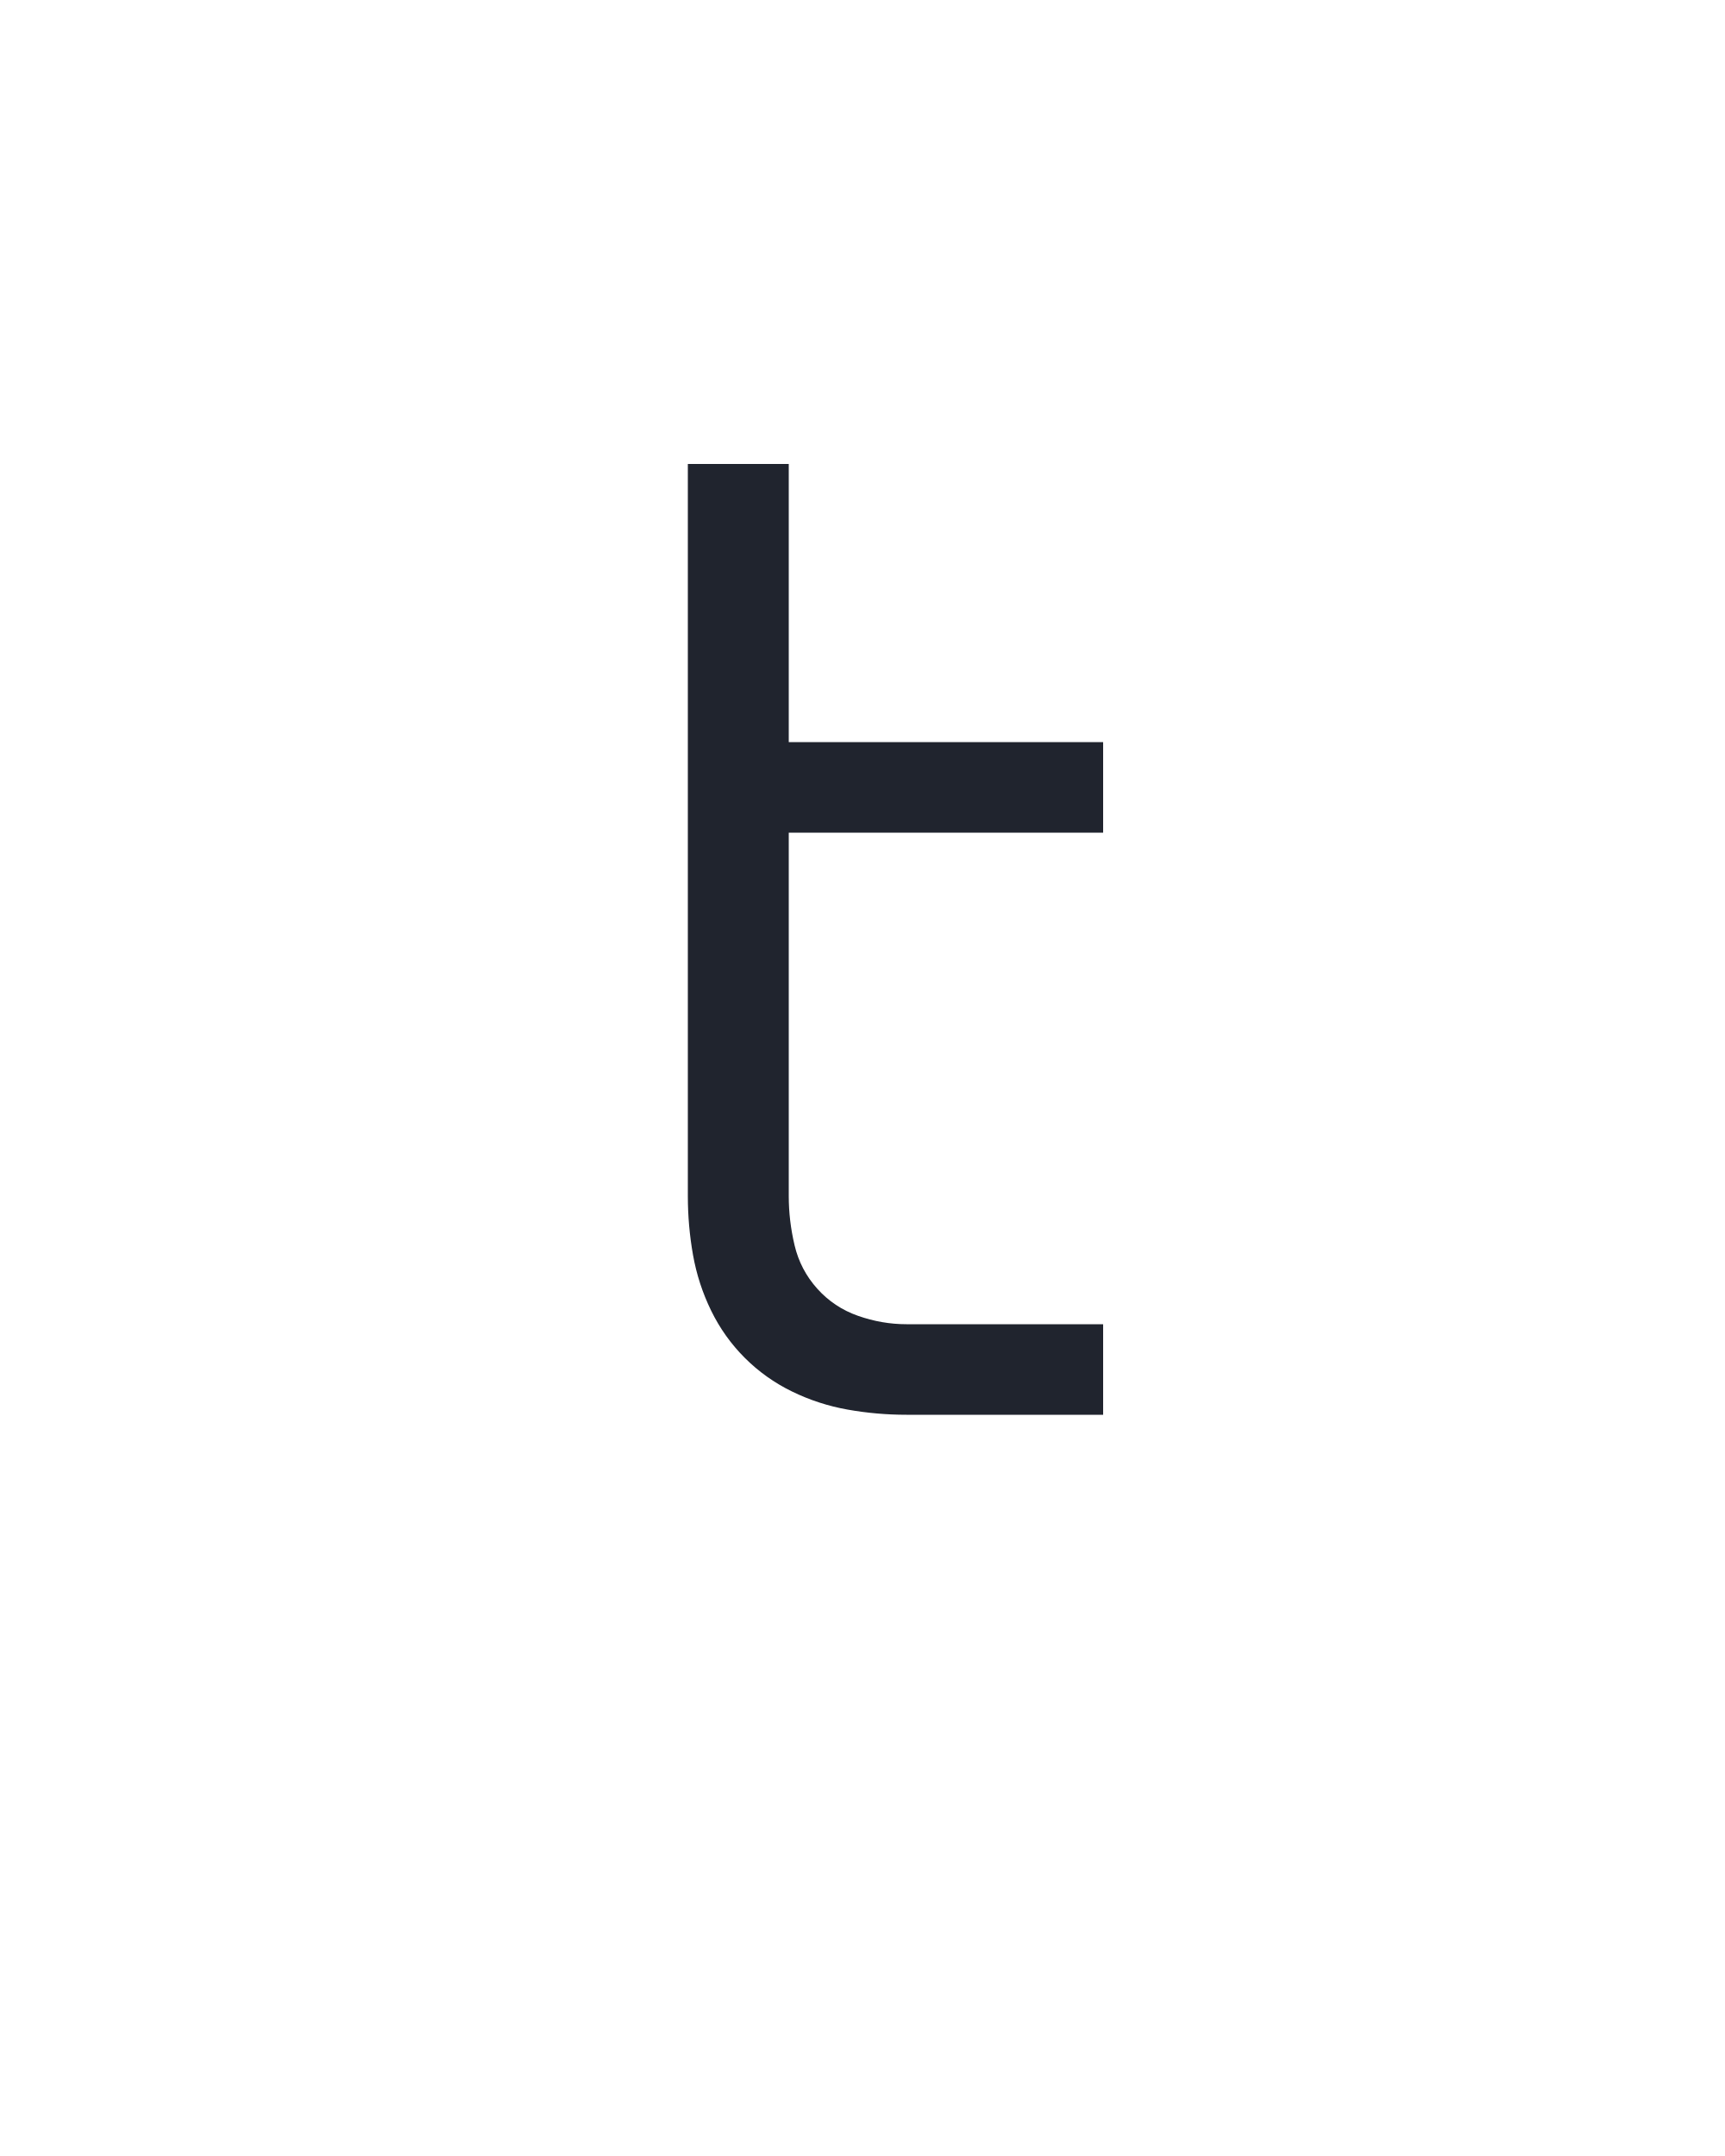
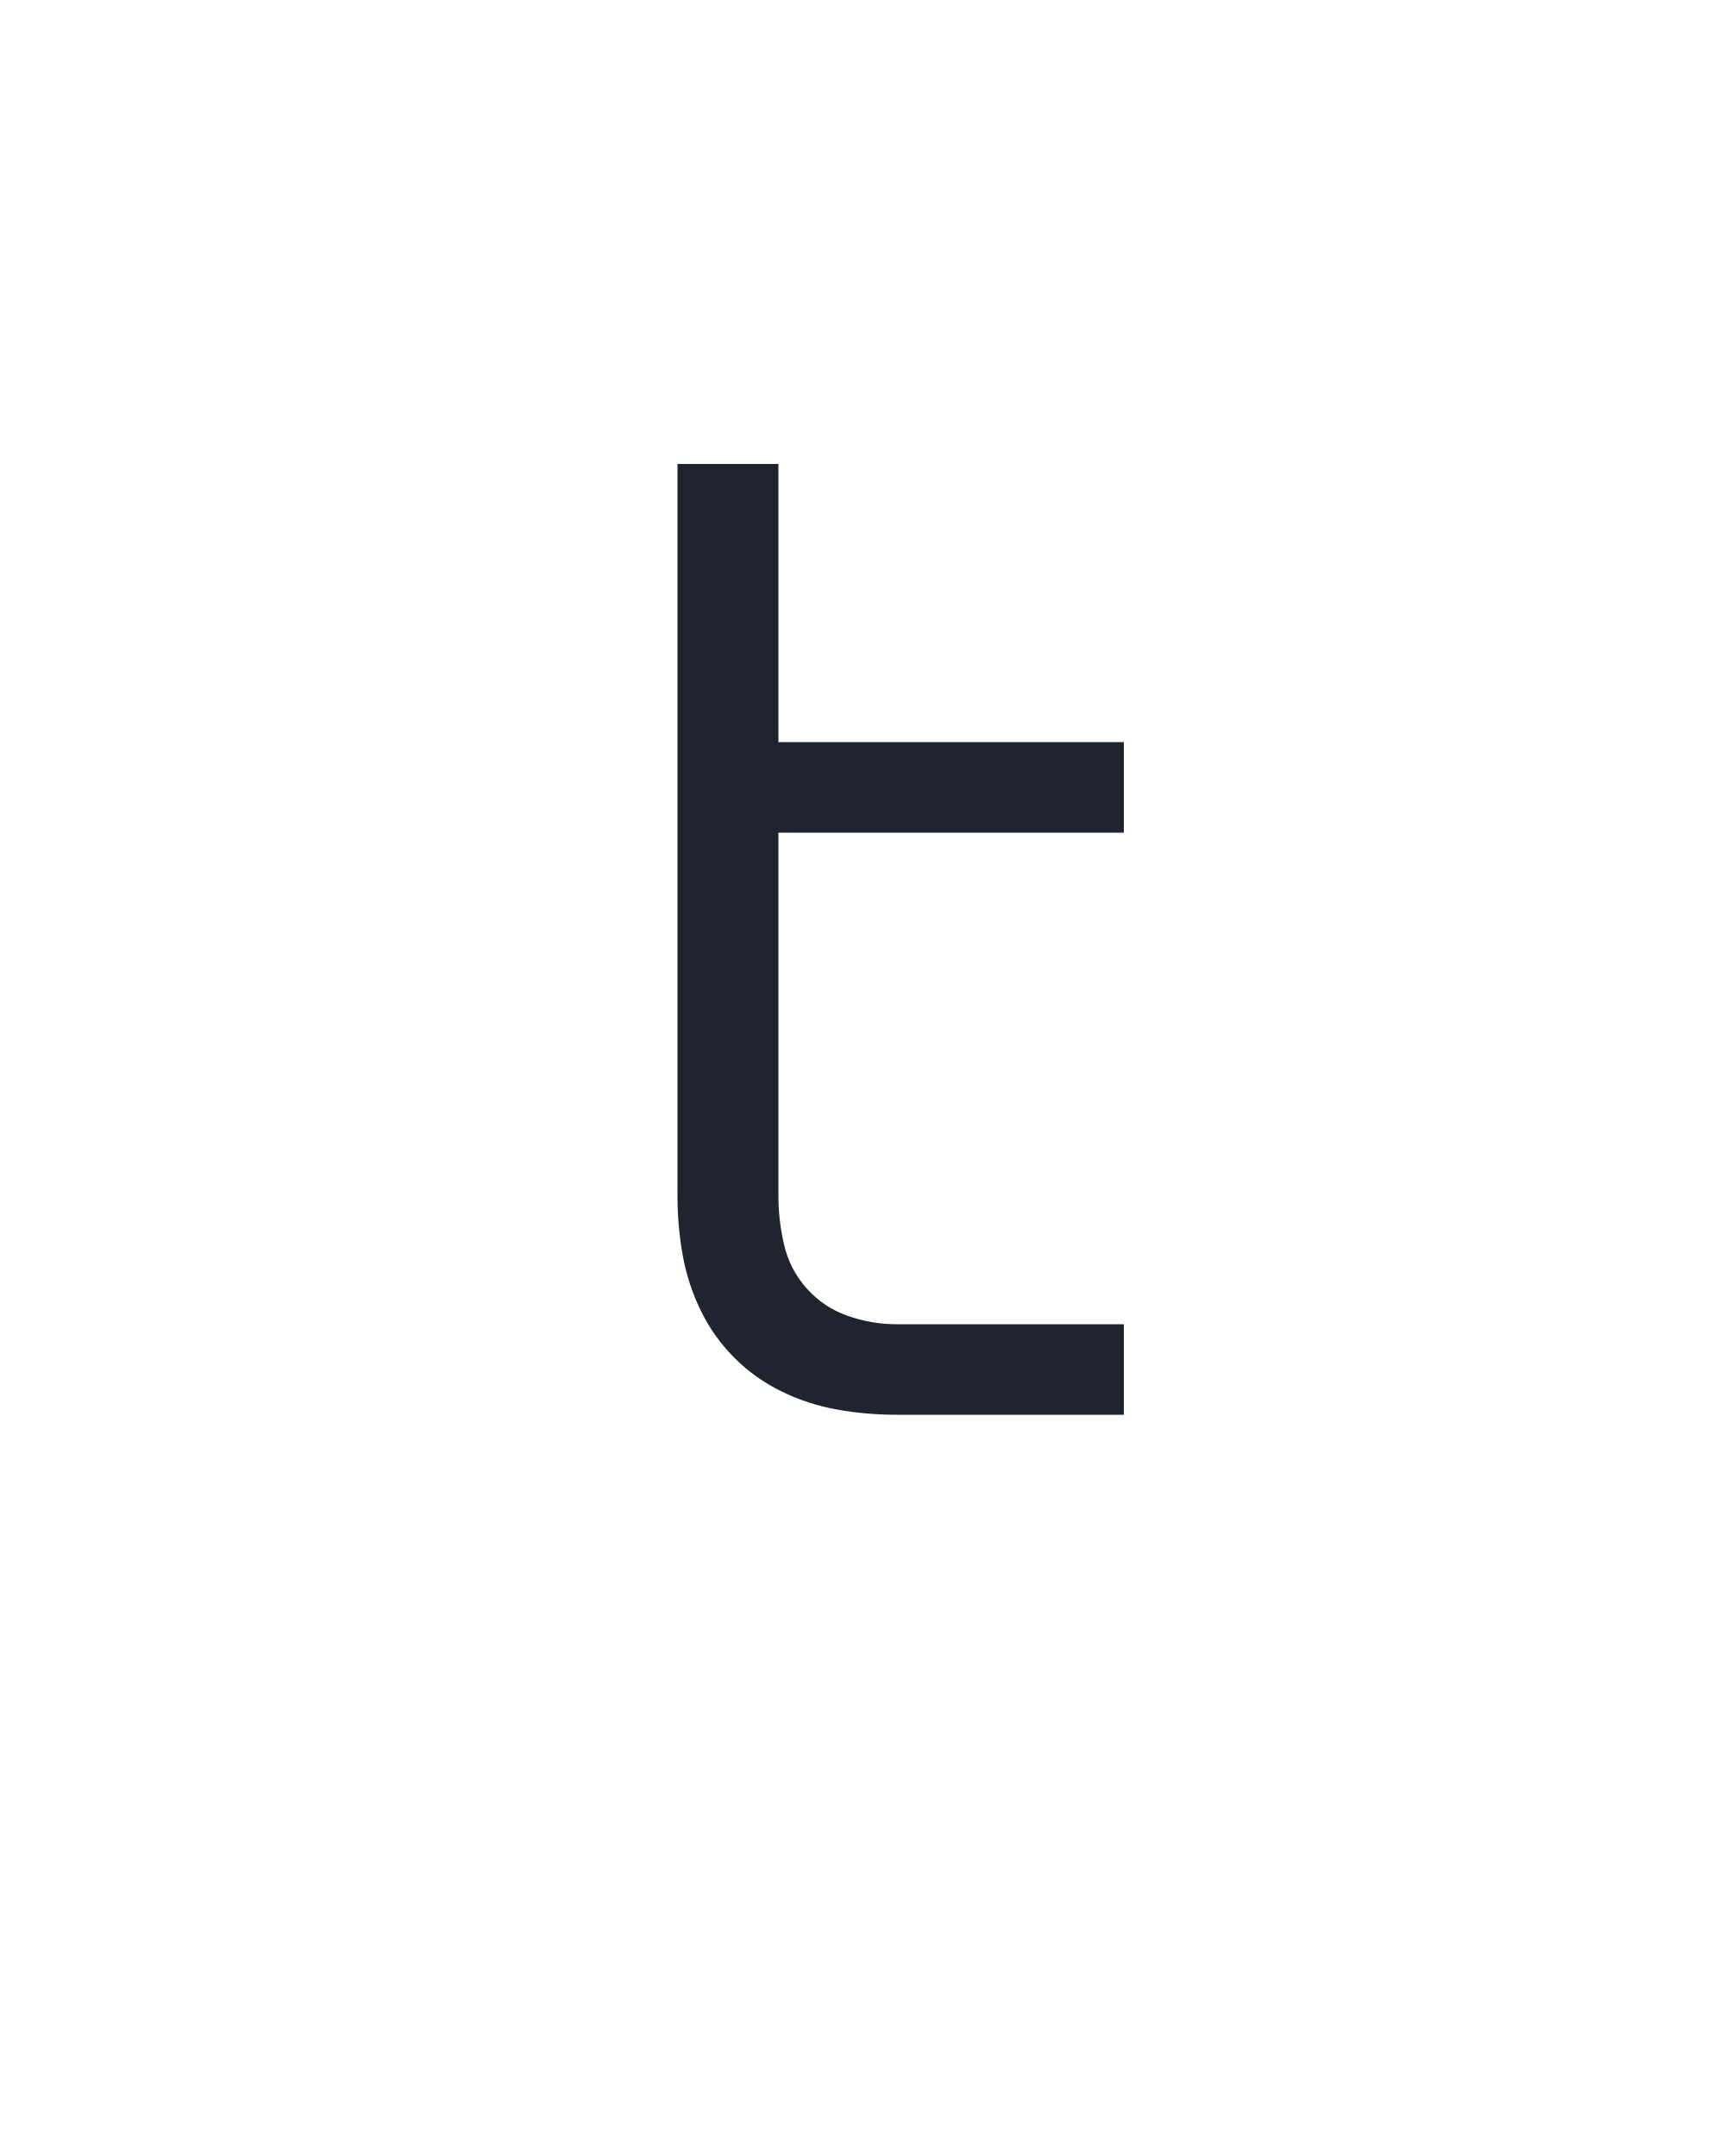
<svg xmlns="http://www.w3.org/2000/svg" height="160" viewBox="0 0 128 160" width="128">
  <defs>
-     <path d="M 436 0 L 284 0 Q 261 -0 238.5 -4 Q 216 -8 195.5 -18 Q 175 -28 159 -44 Q 143 -60 133 -80.5 Q 123 -101 119 -123.5 Q 115 -146 115 -169 L 115 -735 L 193 -735 L 193 -520 L 436 -520 L 436 -450 L 193 -450 L 193 -169 Q 193 -150 197.5 -131 Q 202 -112 215 -97.5 Q 228 -83 246.5 -76.5 Q 265 -70 284 -70 L 436 -70 Z " id="path1" />
+     <path d="M 452 0 L 276 0 Q 253 -0 230.5 -4 Q 208 -8 187.5 -18 Q 167 -28 151 -44 Q 135 -60 125 -80.5 Q 115 -101 111 -123.5 Q 107 -146 107 -169 L 107 -735 L 185 -735 L 185 -520 L 452 -520 L 452 -450 L 185 -450 L 185 -169 Q 185 -150 189.5 -131 Q 194 -112 207 -97.5 Q 220 -83 238.5 -76.5 Q 257 -70 276 -70 L 452 -70 Z " id="path1" />
  </defs>
  <g>
    <g data-source-text="t" fill="#20242e" transform="translate(40 104.992) rotate(0) scale(0.09599999)">
      <use href="#path1" transform="translate(0 0)" />
    </g>
  </g>
</svg>
